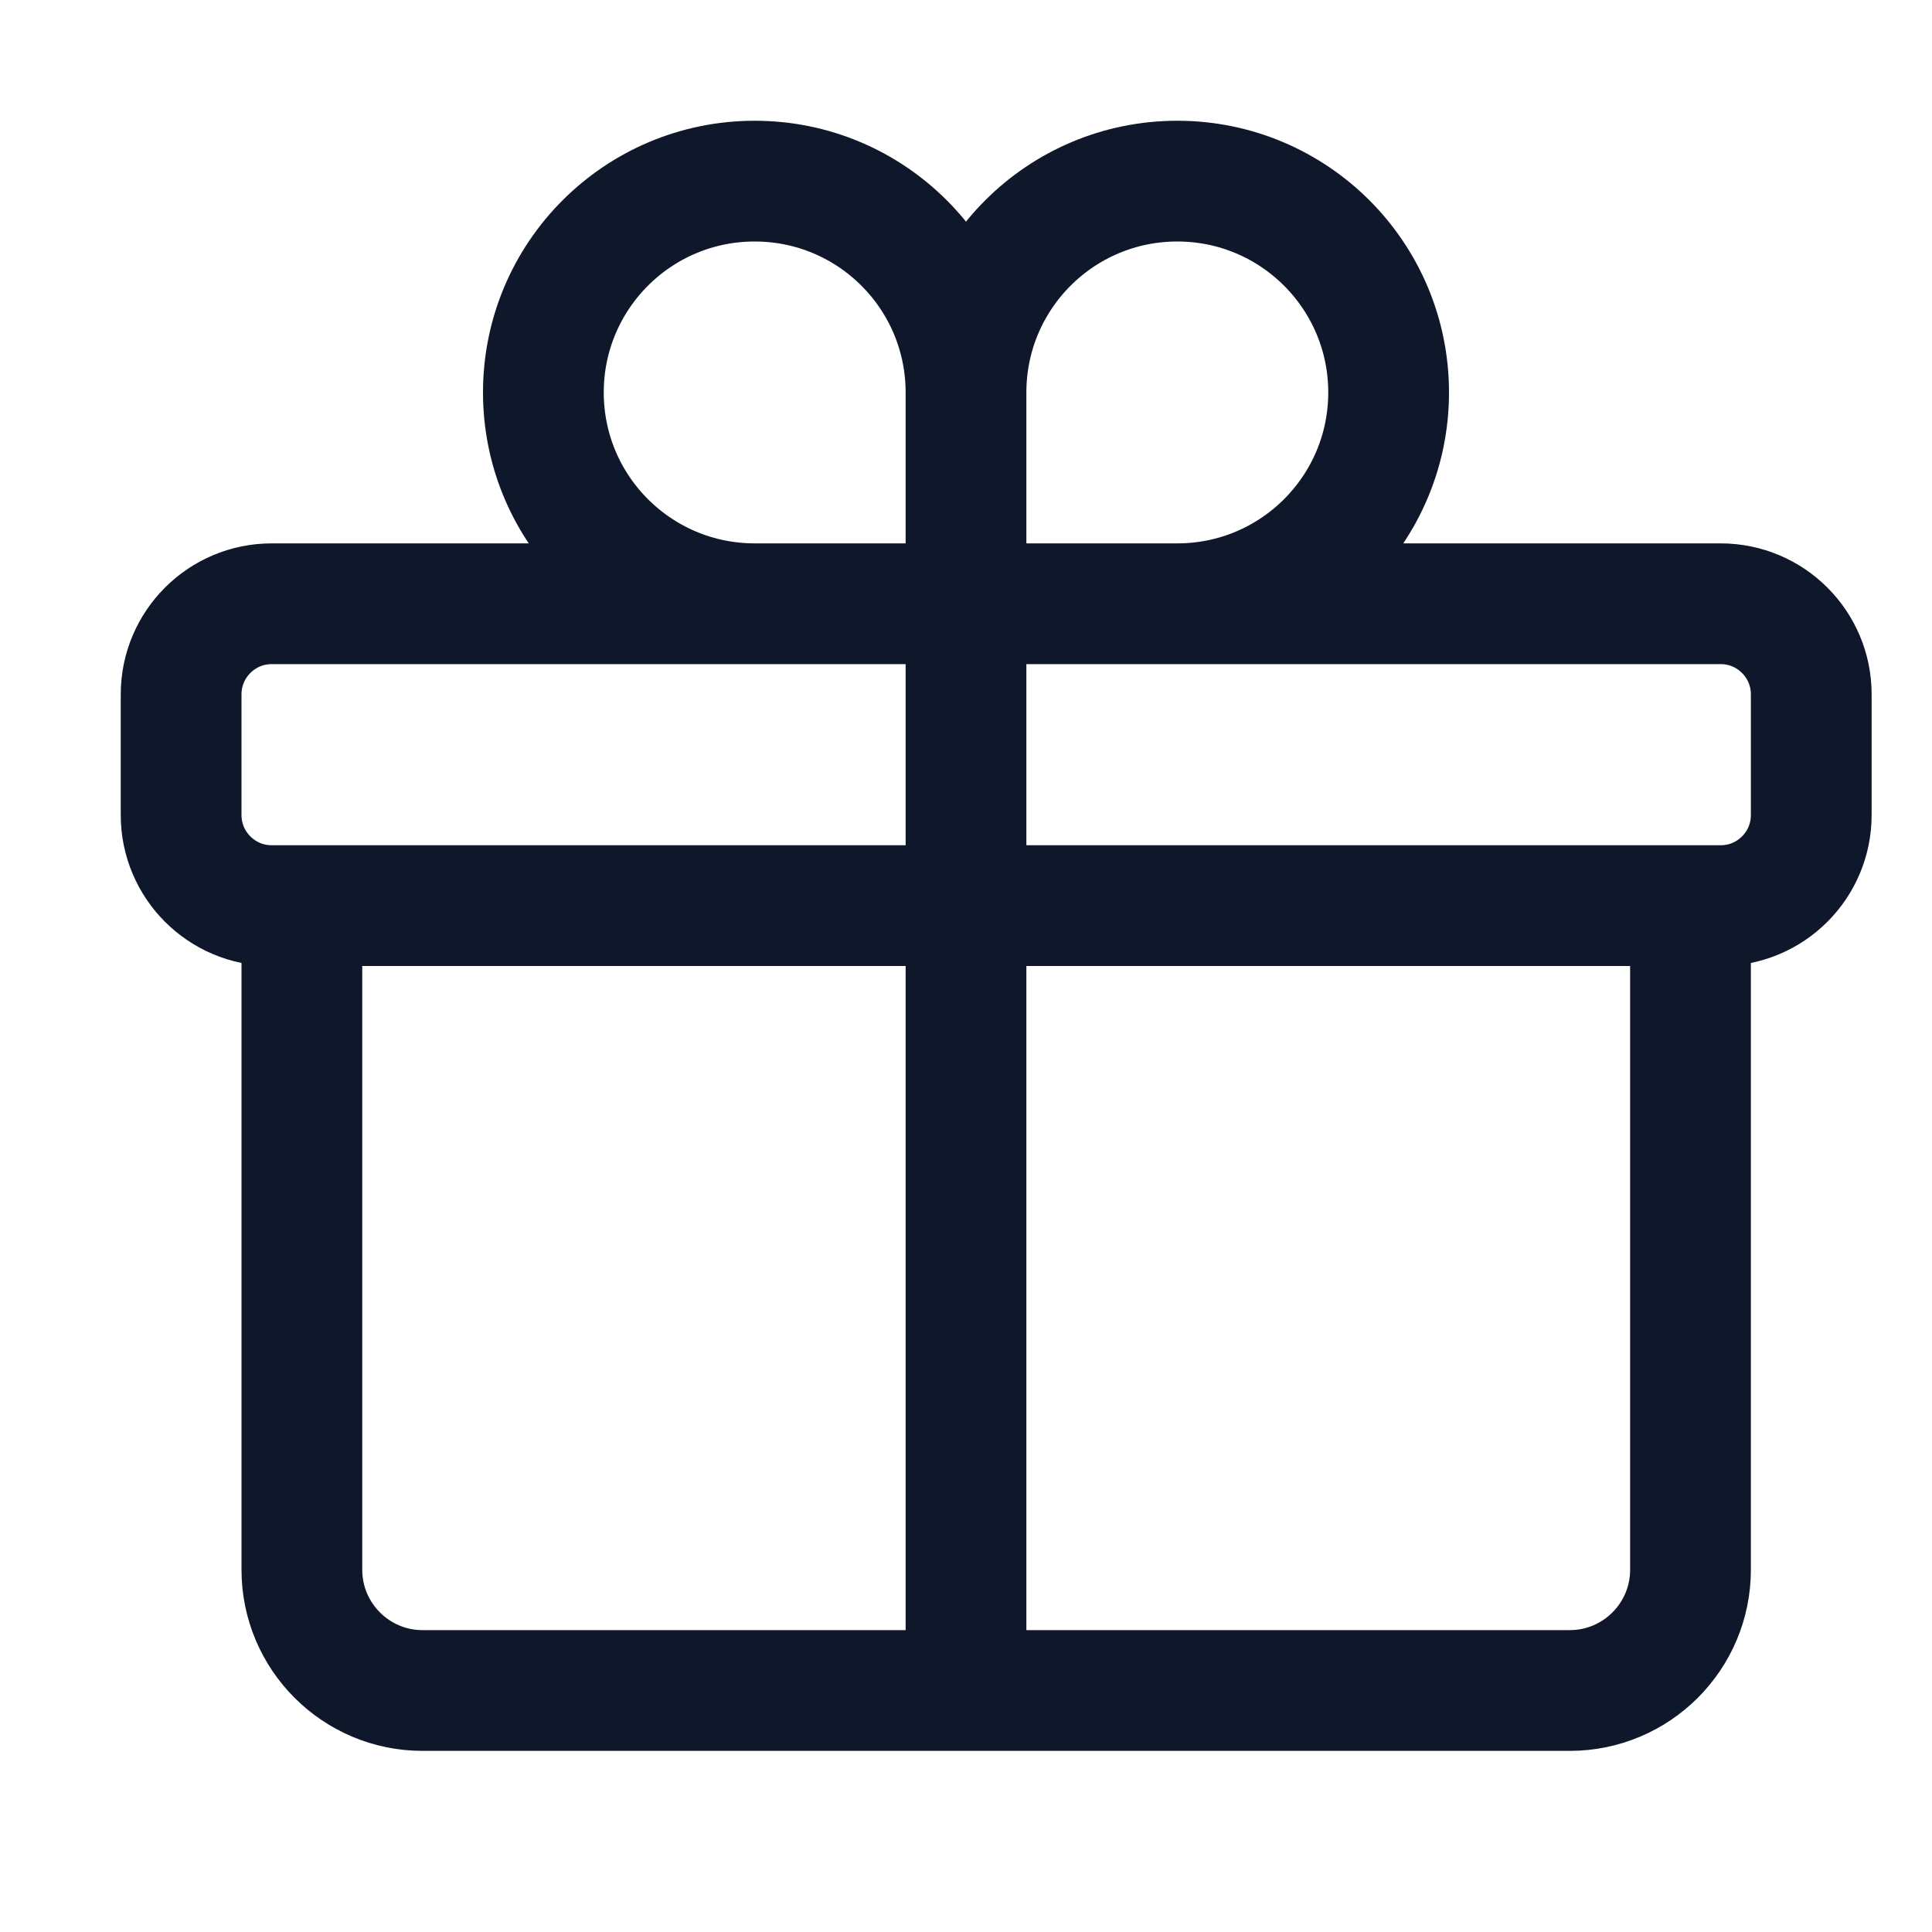
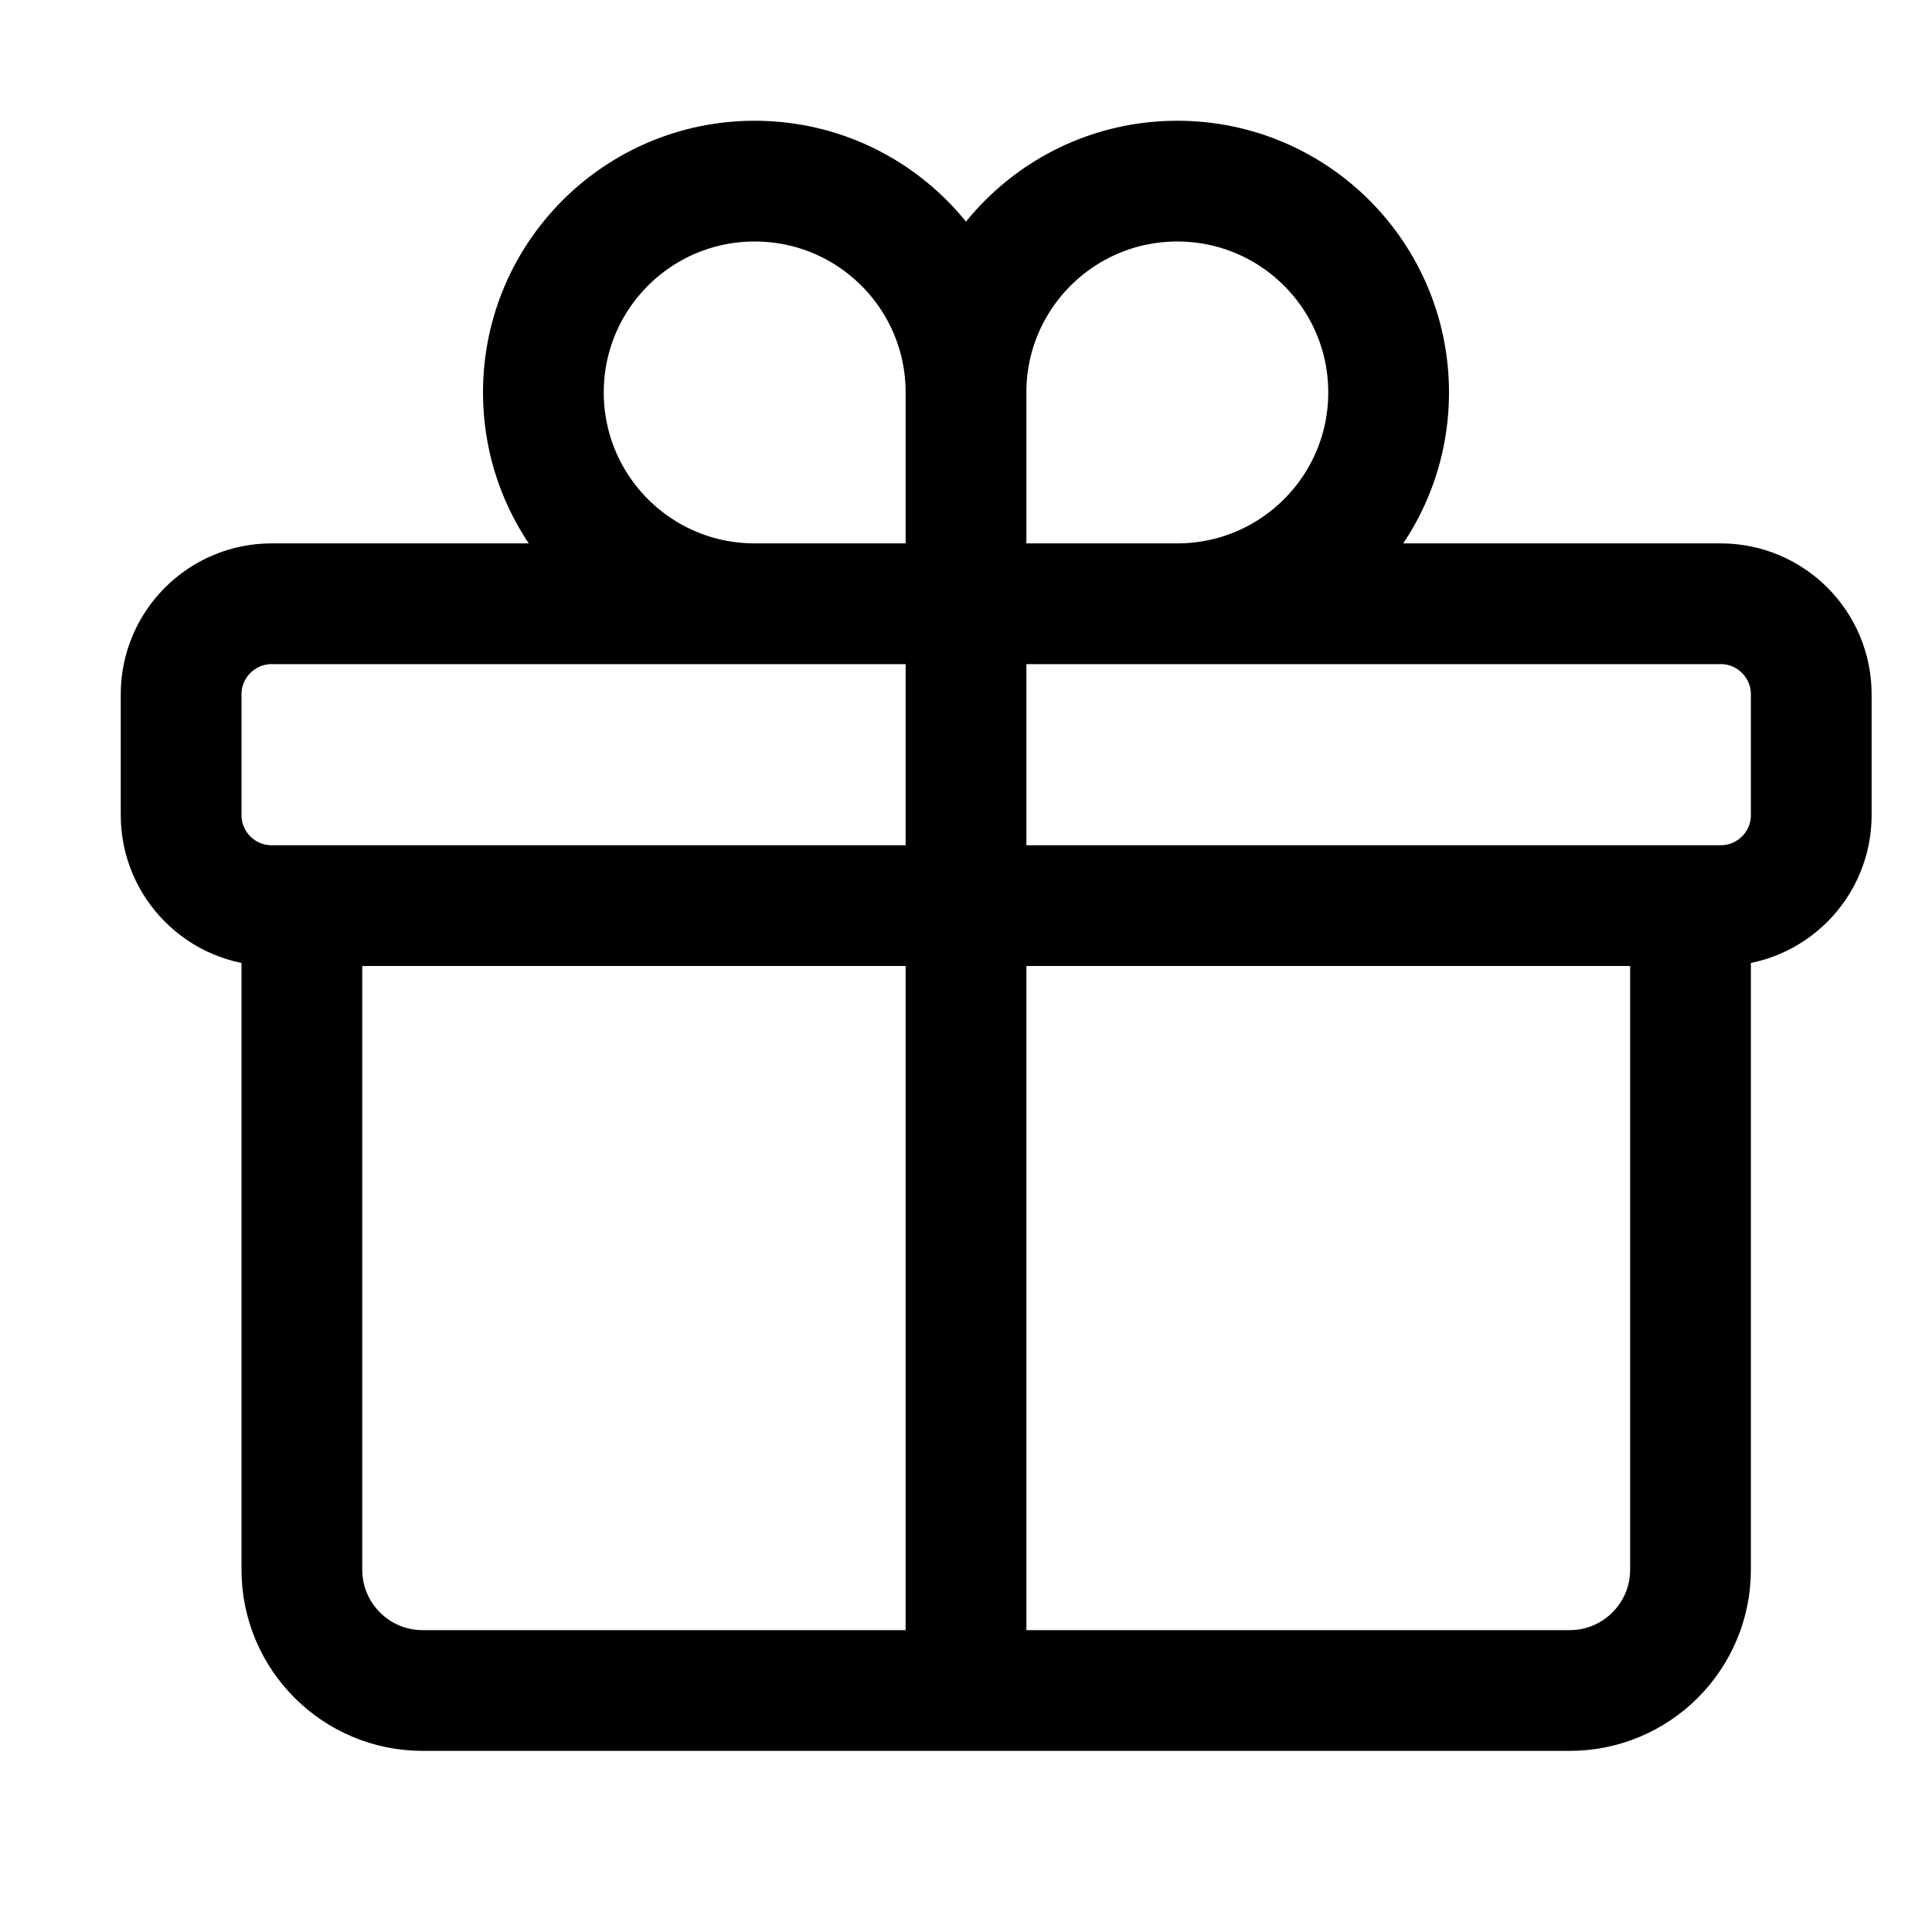
<svg xmlns="http://www.w3.org/2000/svg" width="24" height="24" viewBox="0 0 24 24" fill="none">
-   <path d="M21 11.25V19.5C21 20.328 20.328 21 19.5 21H5.25C4.422 21 3.75 20.328 3.75 19.5V11.25M12 4.875C12 3.425 10.825 2.25 9.375 2.25C7.925 2.25 6.75 3.425 6.75 4.875C6.75 6.325 7.925 7.5 9.375 7.5C10.11 7.5 12 7.5 12 7.5M12 4.875C12 5.59 12 7.5 12 7.5M12 4.875C12 3.425 13.175 2.25 14.625 2.25C16.075 2.25 17.25 3.425 17.25 4.875C17.25 6.325 16.075 7.5 14.625 7.5C13.89 7.5 12 7.5 12 7.5M12 7.5V21M3.375 11.25H21.375C21.996 11.25 22.5 10.746 22.5 10.125V8.625C22.5 8.004 21.996 7.5 21.375 7.5H3.375C2.754 7.5 2.25 8.004 2.25 8.625V10.125C2.25 10.746 2.754 11.25 3.375 11.25Z" stroke="#0F172A" stroke-width="1.5" stroke-linecap="round" stroke-linejoin="round" />
+   <path d="M21 11.25V19.5C21 20.328 20.328 21 19.5 21H5.25C4.422 21 3.75 20.328 3.75 19.5V11.25M12 4.875C12 3.425 10.825 2.25 9.375 2.25C7.925 2.25 6.75 3.425 6.75 4.875C6.75 6.325 7.925 7.5 9.375 7.5C10.11 7.5 12 7.5 12 7.5M12 4.875C12 5.59 12 7.5 12 7.5M12 4.875C12 3.425 13.175 2.25 14.625 2.25C16.075 2.25 17.25 3.425 17.25 4.875C17.25 6.325 16.075 7.5 14.625 7.5C13.89 7.5 12 7.5 12 7.5M12 7.5V21M3.375 11.25H21.375C21.996 11.25 22.5 10.746 22.5 10.125V8.625C22.5 8.004 21.996 7.5 21.375 7.5H3.375C2.754 7.5 2.25 8.004 2.25 8.625V10.125C2.25 10.746 2.754 11.25 3.375 11.25Z" stroke="currentColor" stroke-width="1.5" stroke-linecap="round" stroke-linejoin="round" />
</svg>
